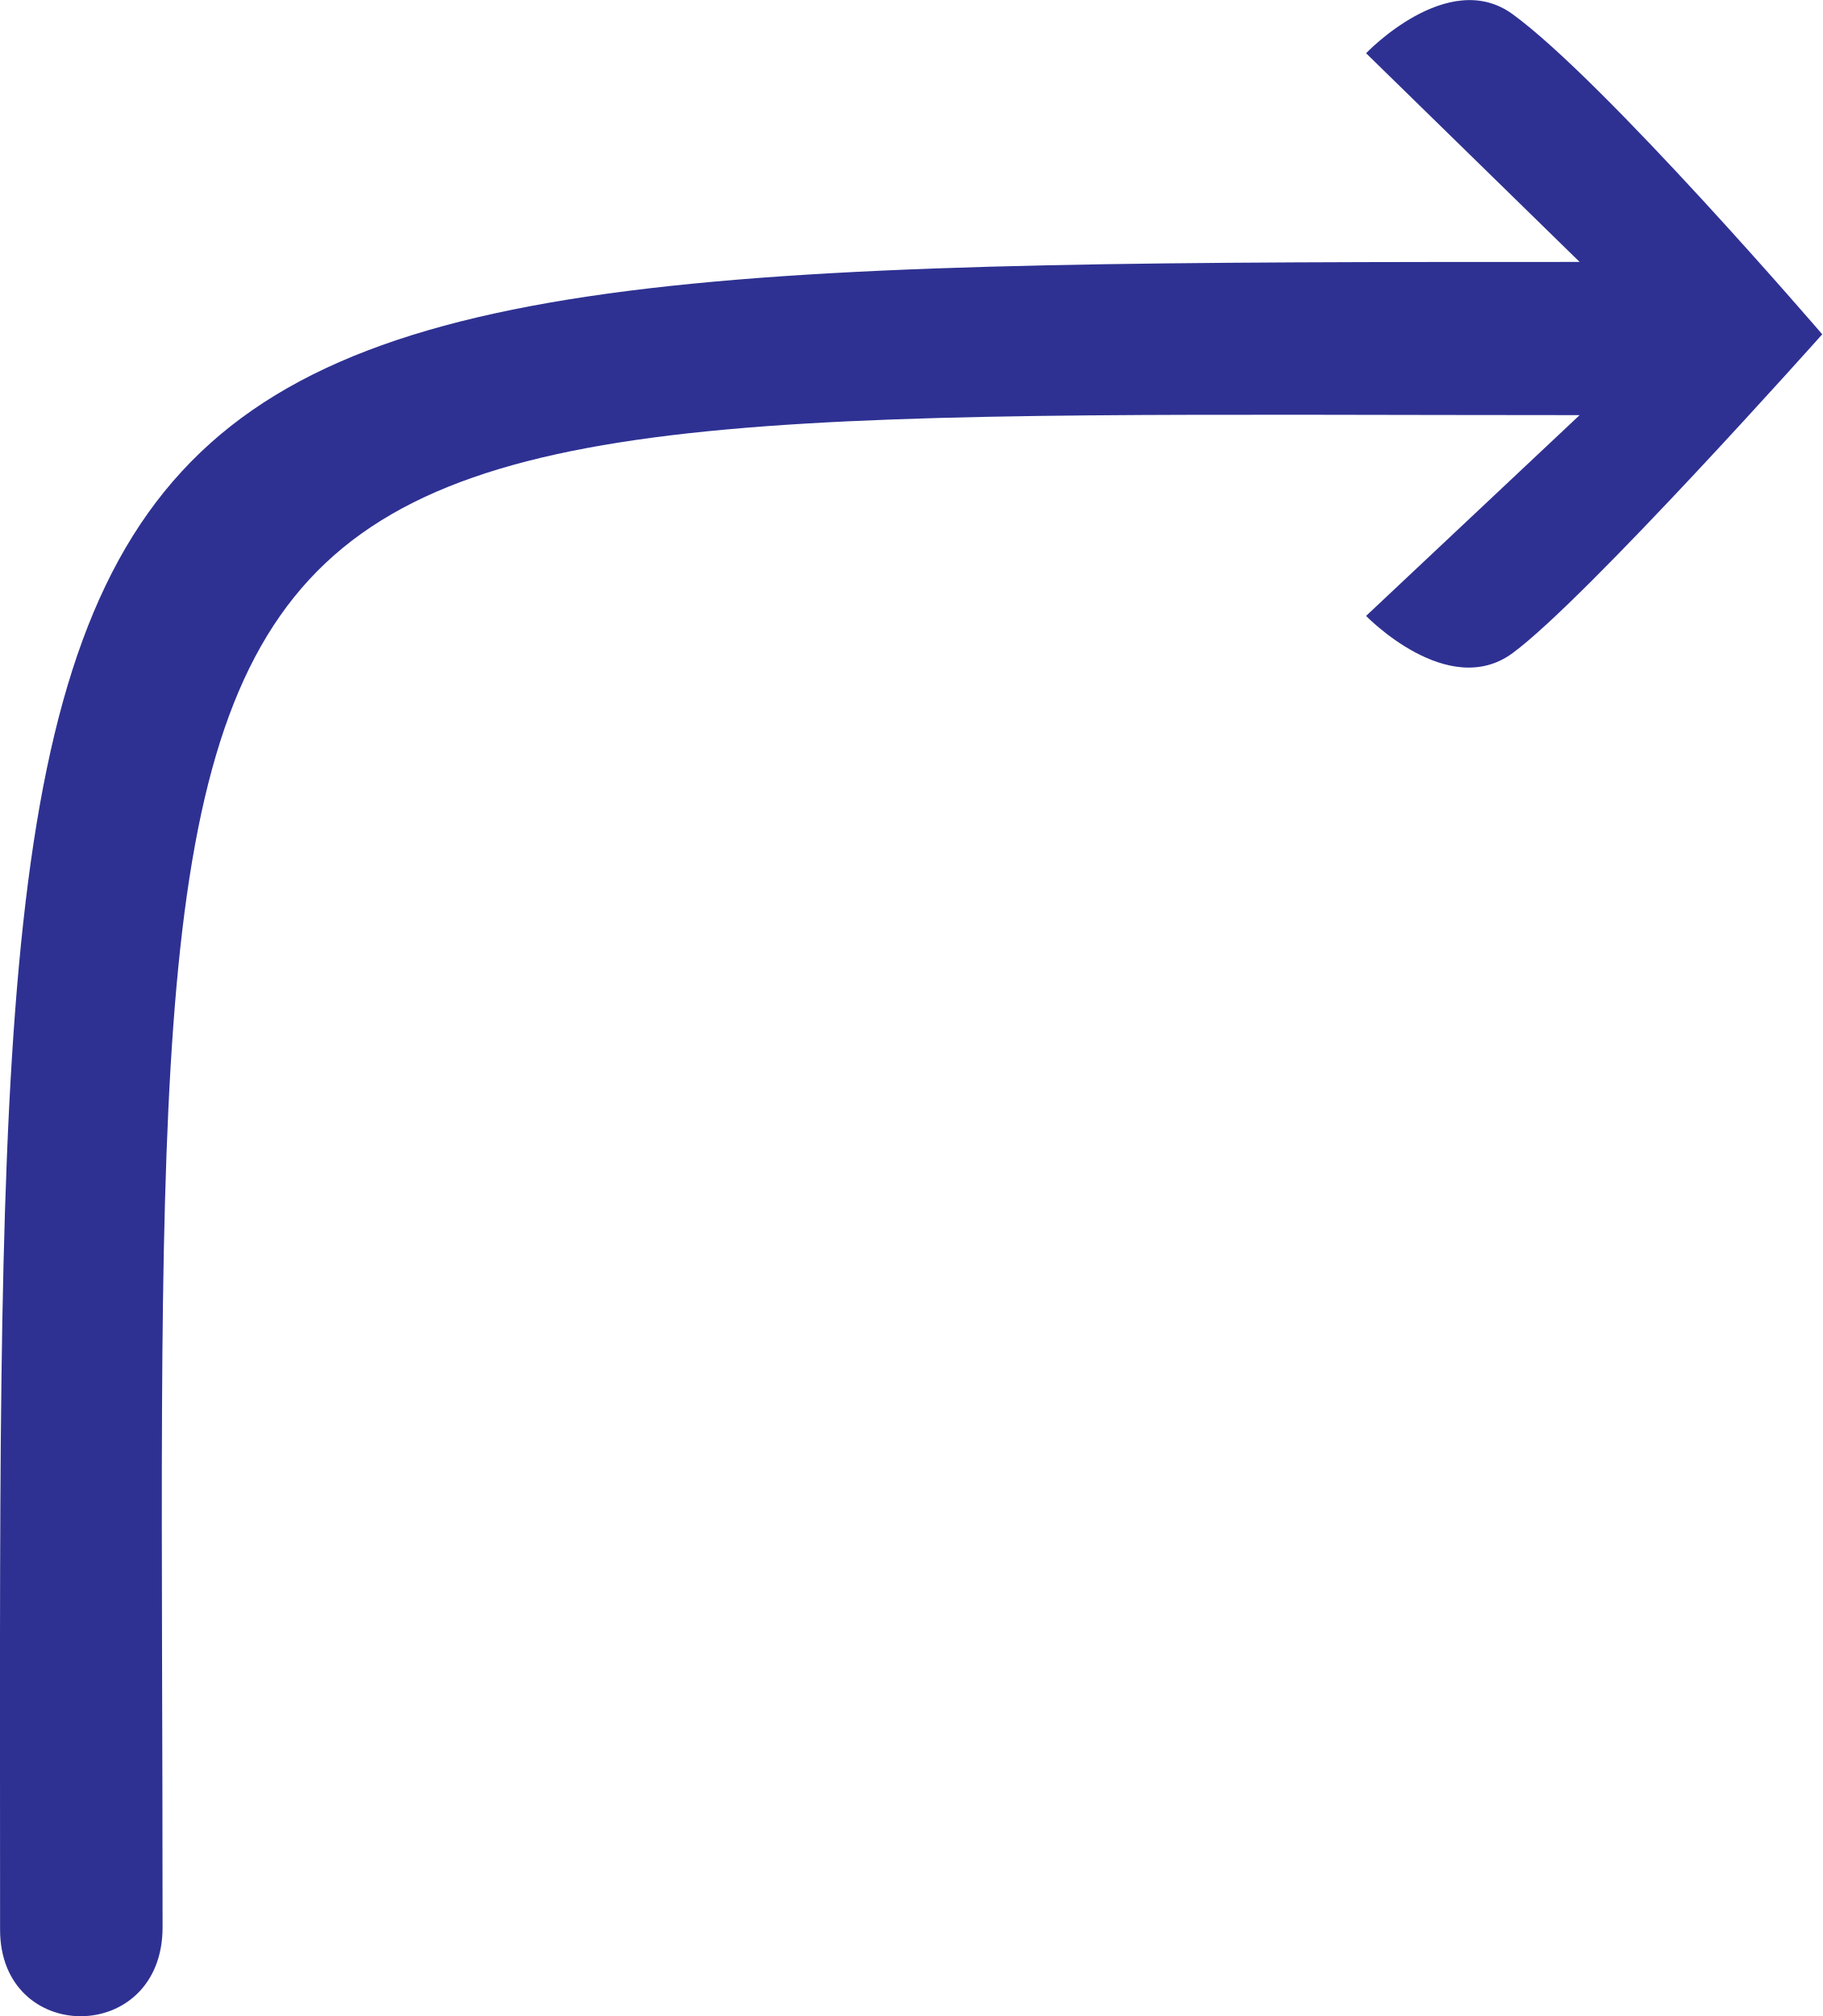
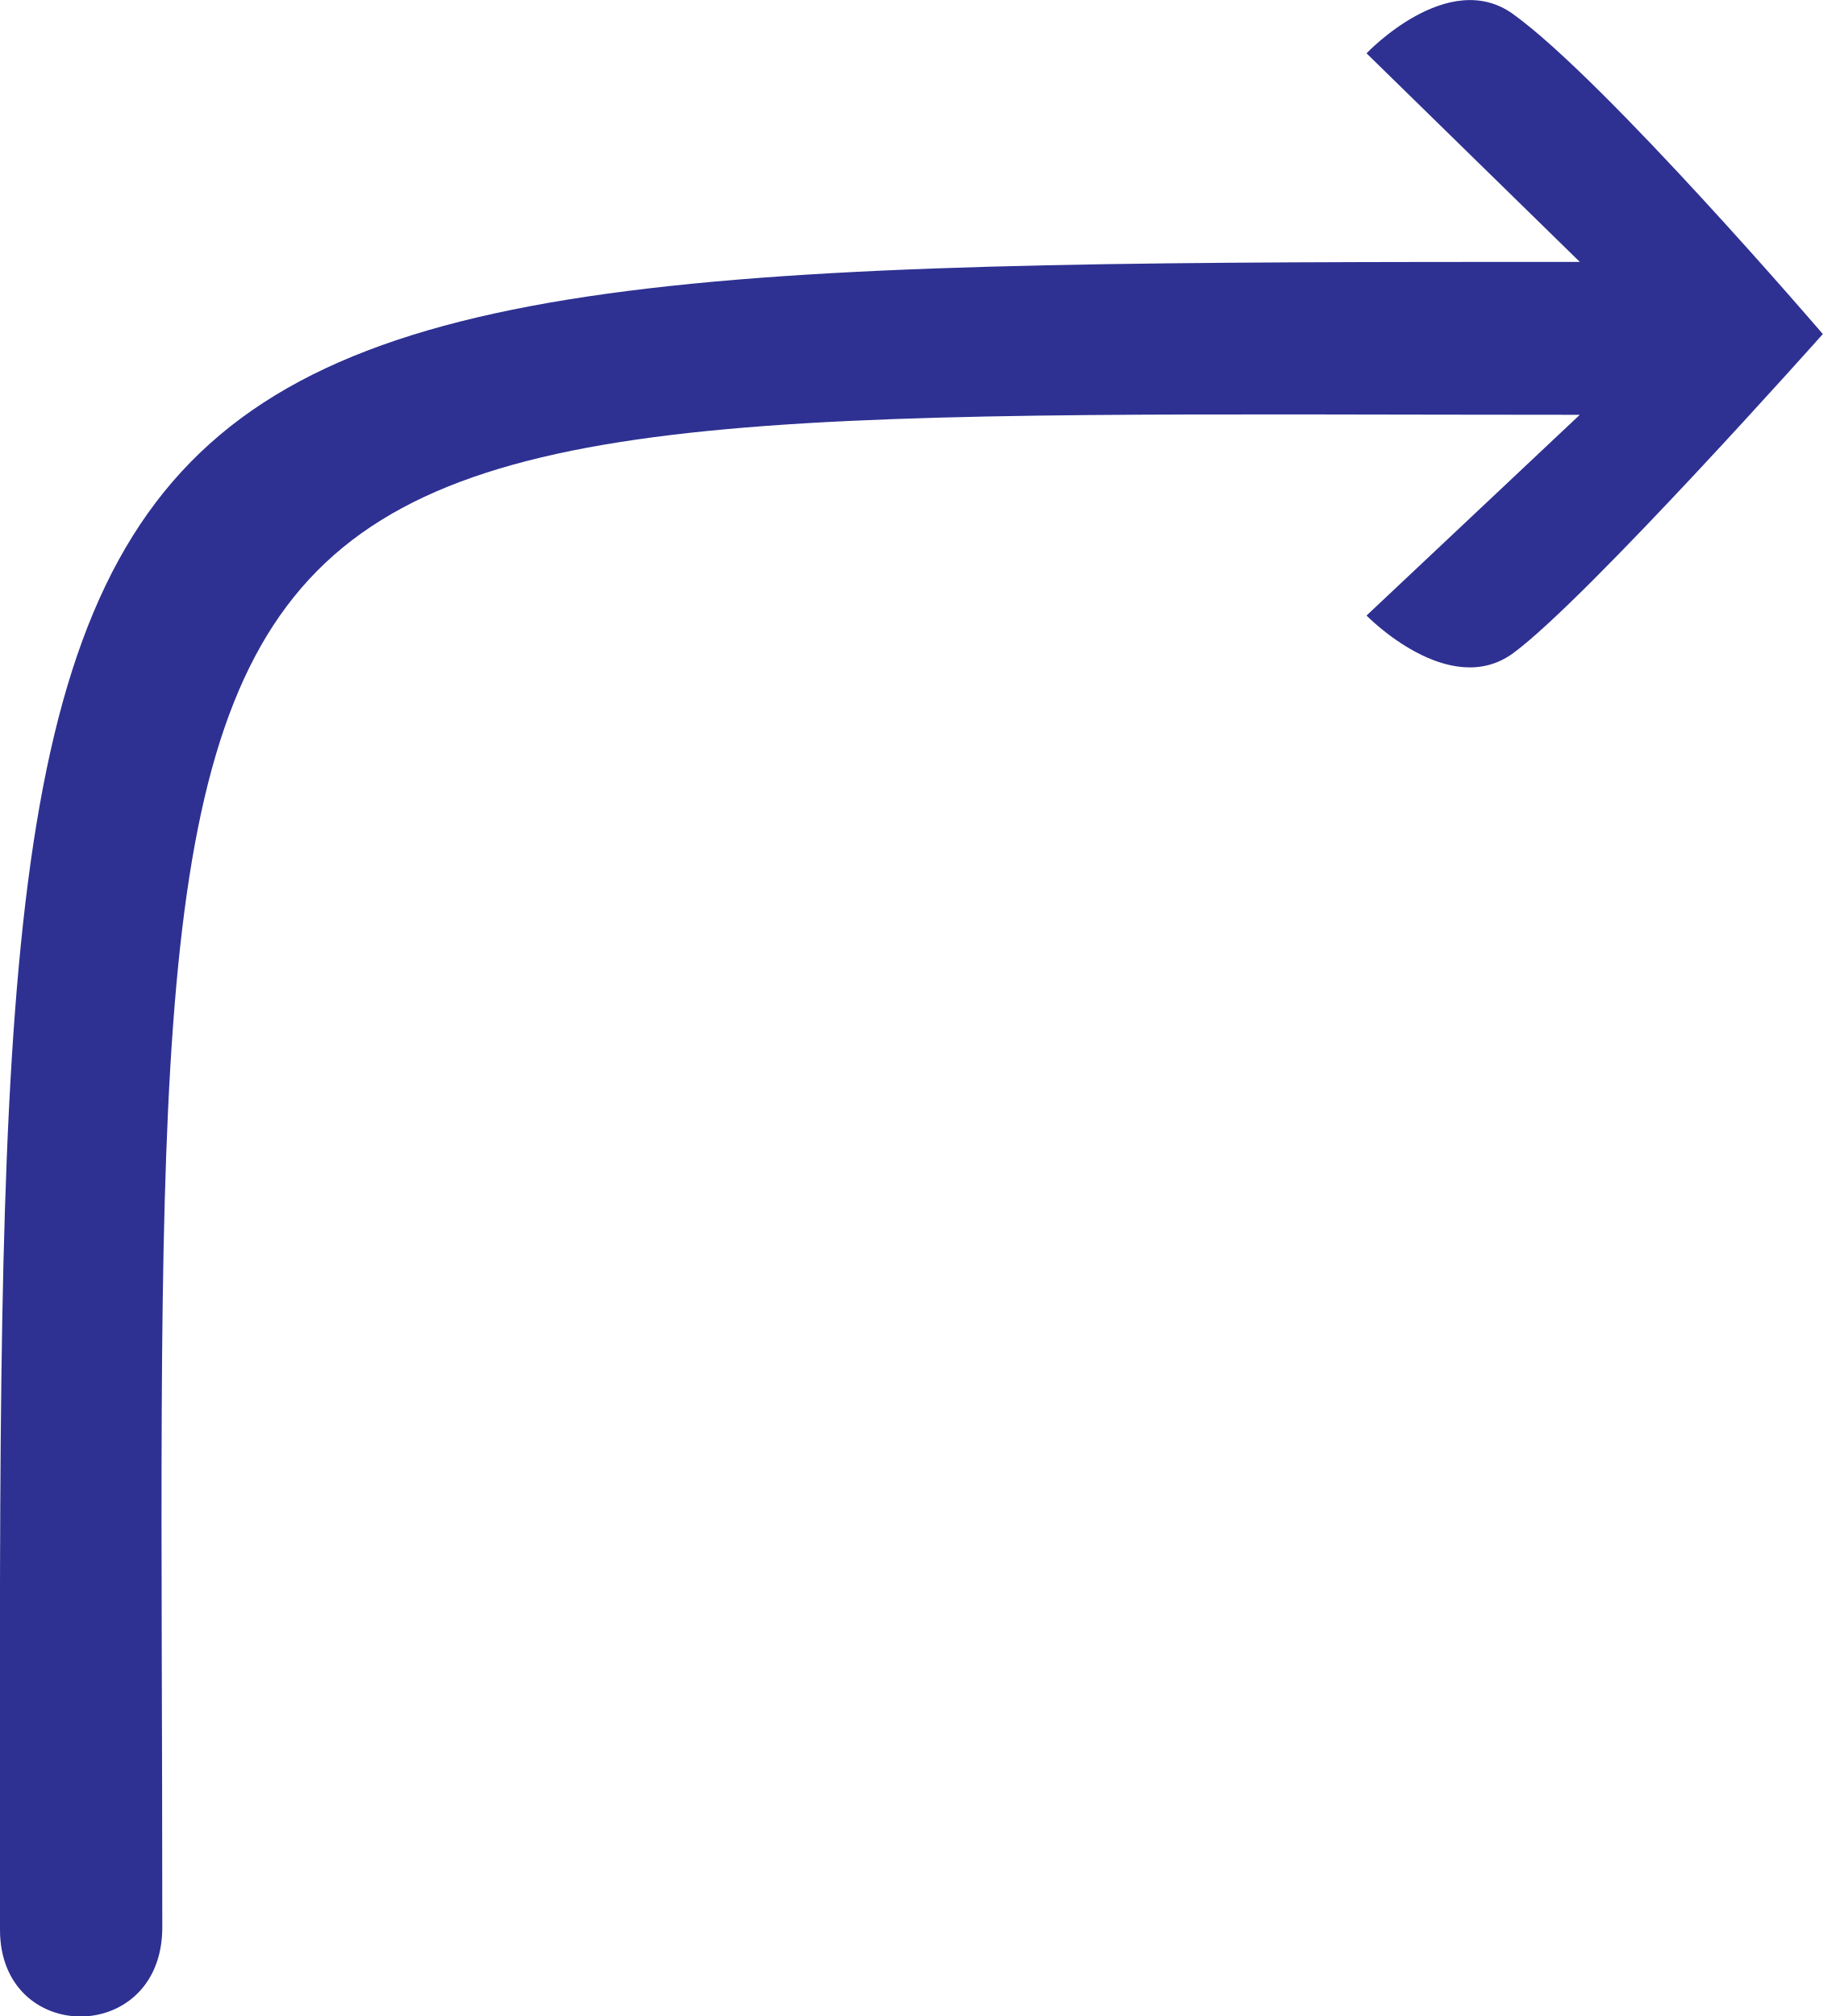
- <svg xmlns="http://www.w3.org/2000/svg" id="Layer_2" data-name="Layer 2" viewBox="0 0 232.47 257.14">
+ <svg xmlns="http://www.w3.org/2000/svg" id="Layer_2" data-name="Layer 2" viewBox="0 0 23.25 25.71">
  <defs>
    <style>
      .cls-1 {
        fill: #2e3192;
      }
    </style>
  </defs>
  <g id="Layer_1-2" data-name="Layer 1">
-     <path class="cls-1" d="m.01,246.11c0-212.34-5.37-212.7,201.5-212.7l-27.24-26.62s10.44-10.98,18.68-4.99c11.76,8.55,39.51,40.84,39.51,40.84,0,0-30.12,33.78-39.51,40.67-8.24,6.05-18.68-4.75-18.68-4.75l27.24-25.61c-191.09,0-180.77-8.42-180.77,192.87,0,15.08-20.73,15.08-20.73.31Z" />
+     <path class="cls-1" d="m0,24.61c0-21.23-.54-21.27,20.15-21.27l-2.72-2.66s1.04-1.1,1.87-.5c1.18.85,3.95,4.08,3.95,4.08,0,0-3.01,3.38-3.95,4.07-.82.6-1.87-.48-1.87-.48l2.72-2.56c-19.11,0-18.08-.84-18.08,19.29,0,1.51-2.07,1.51-2.07.03Z" />
  </g>
</svg>
